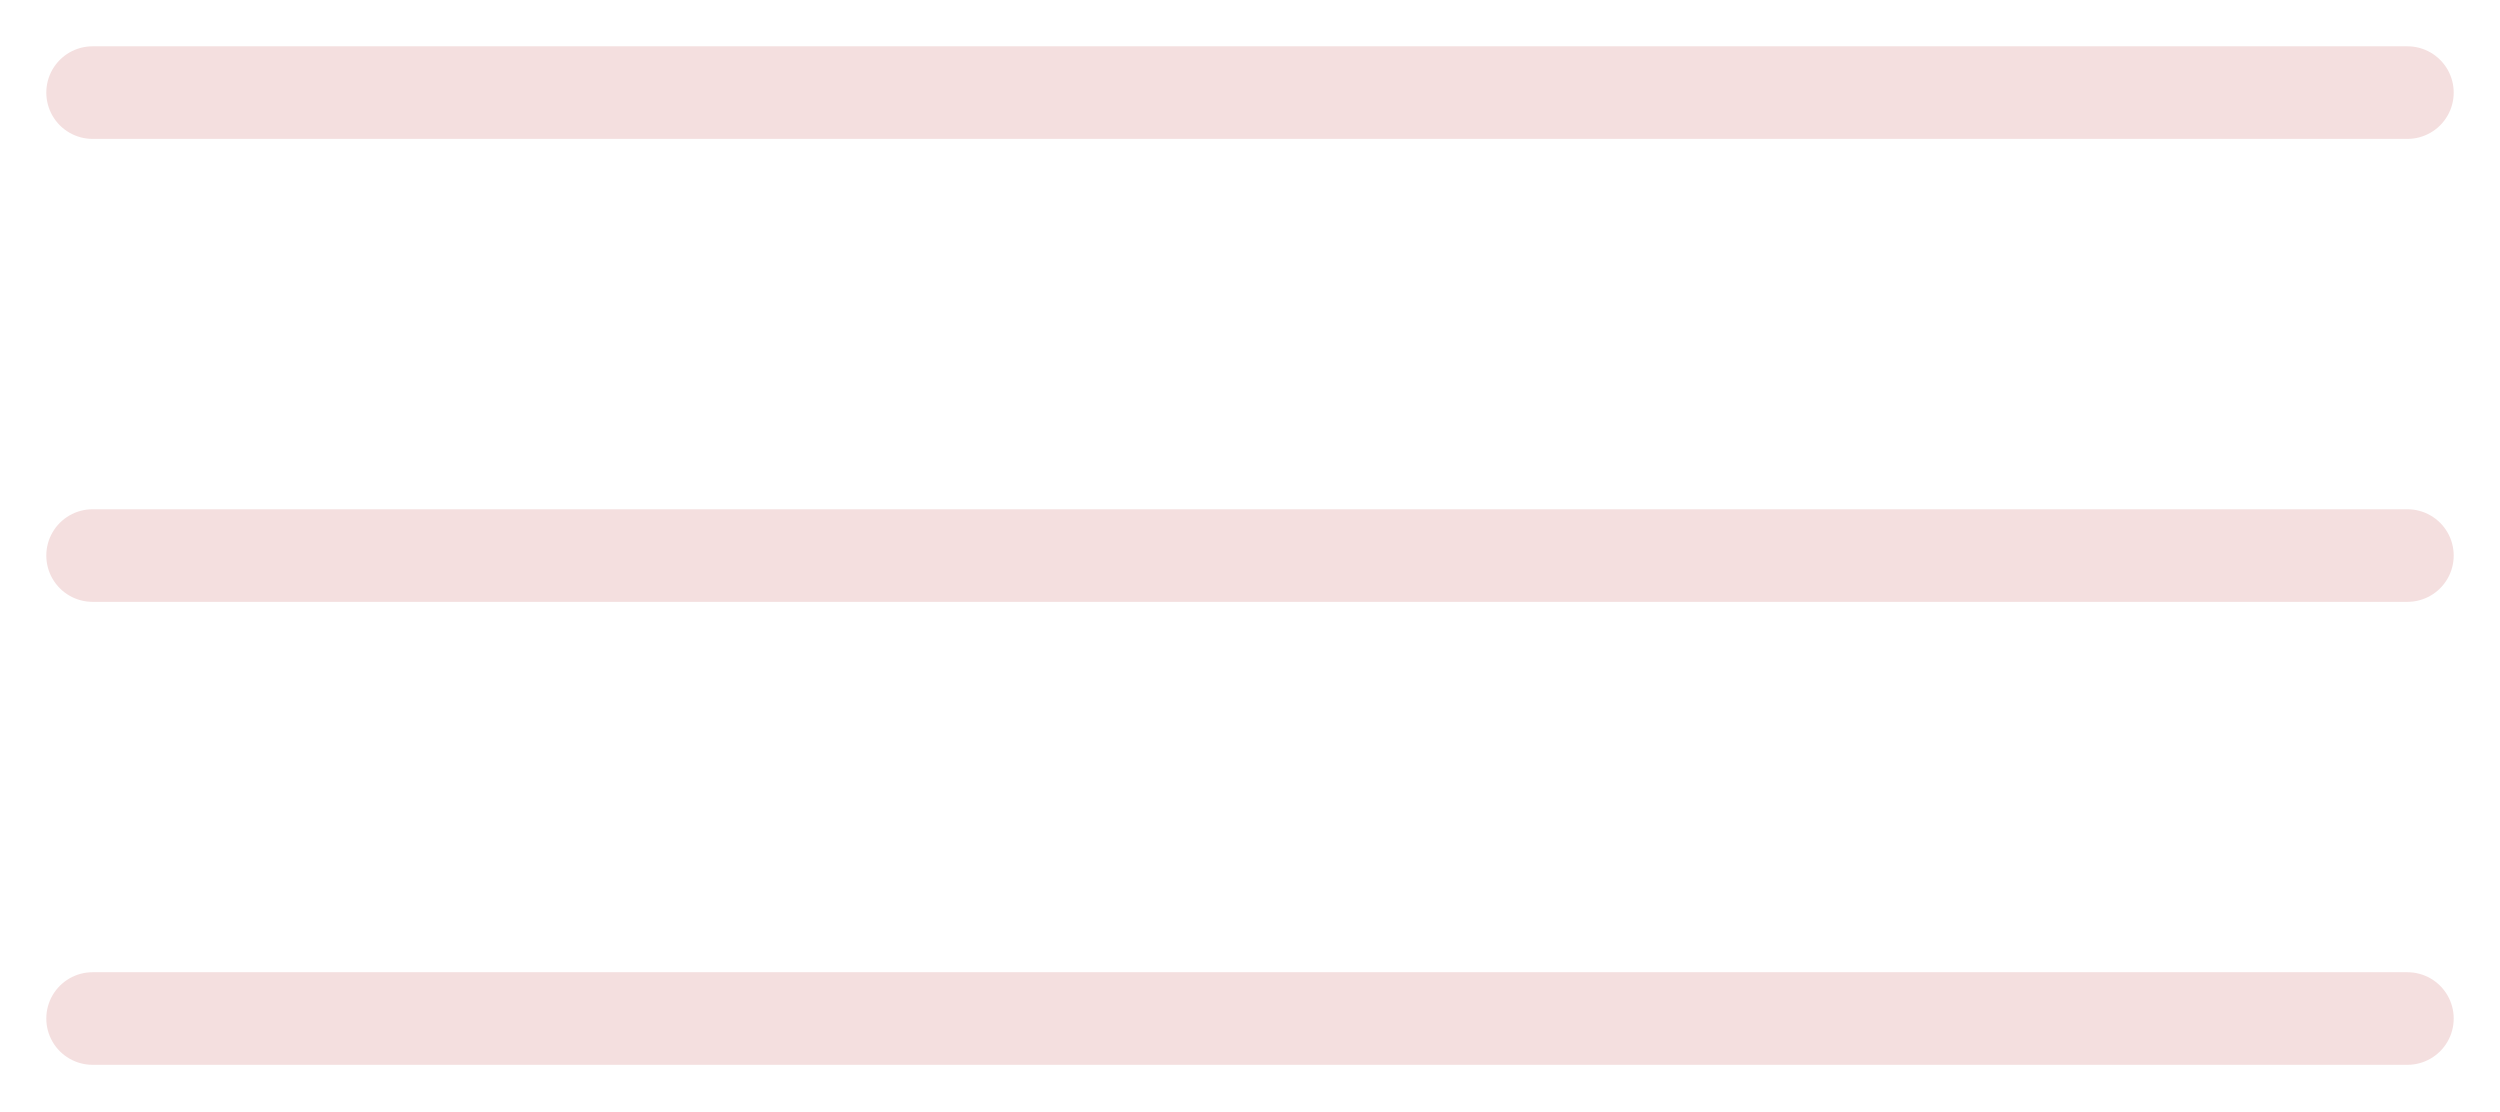
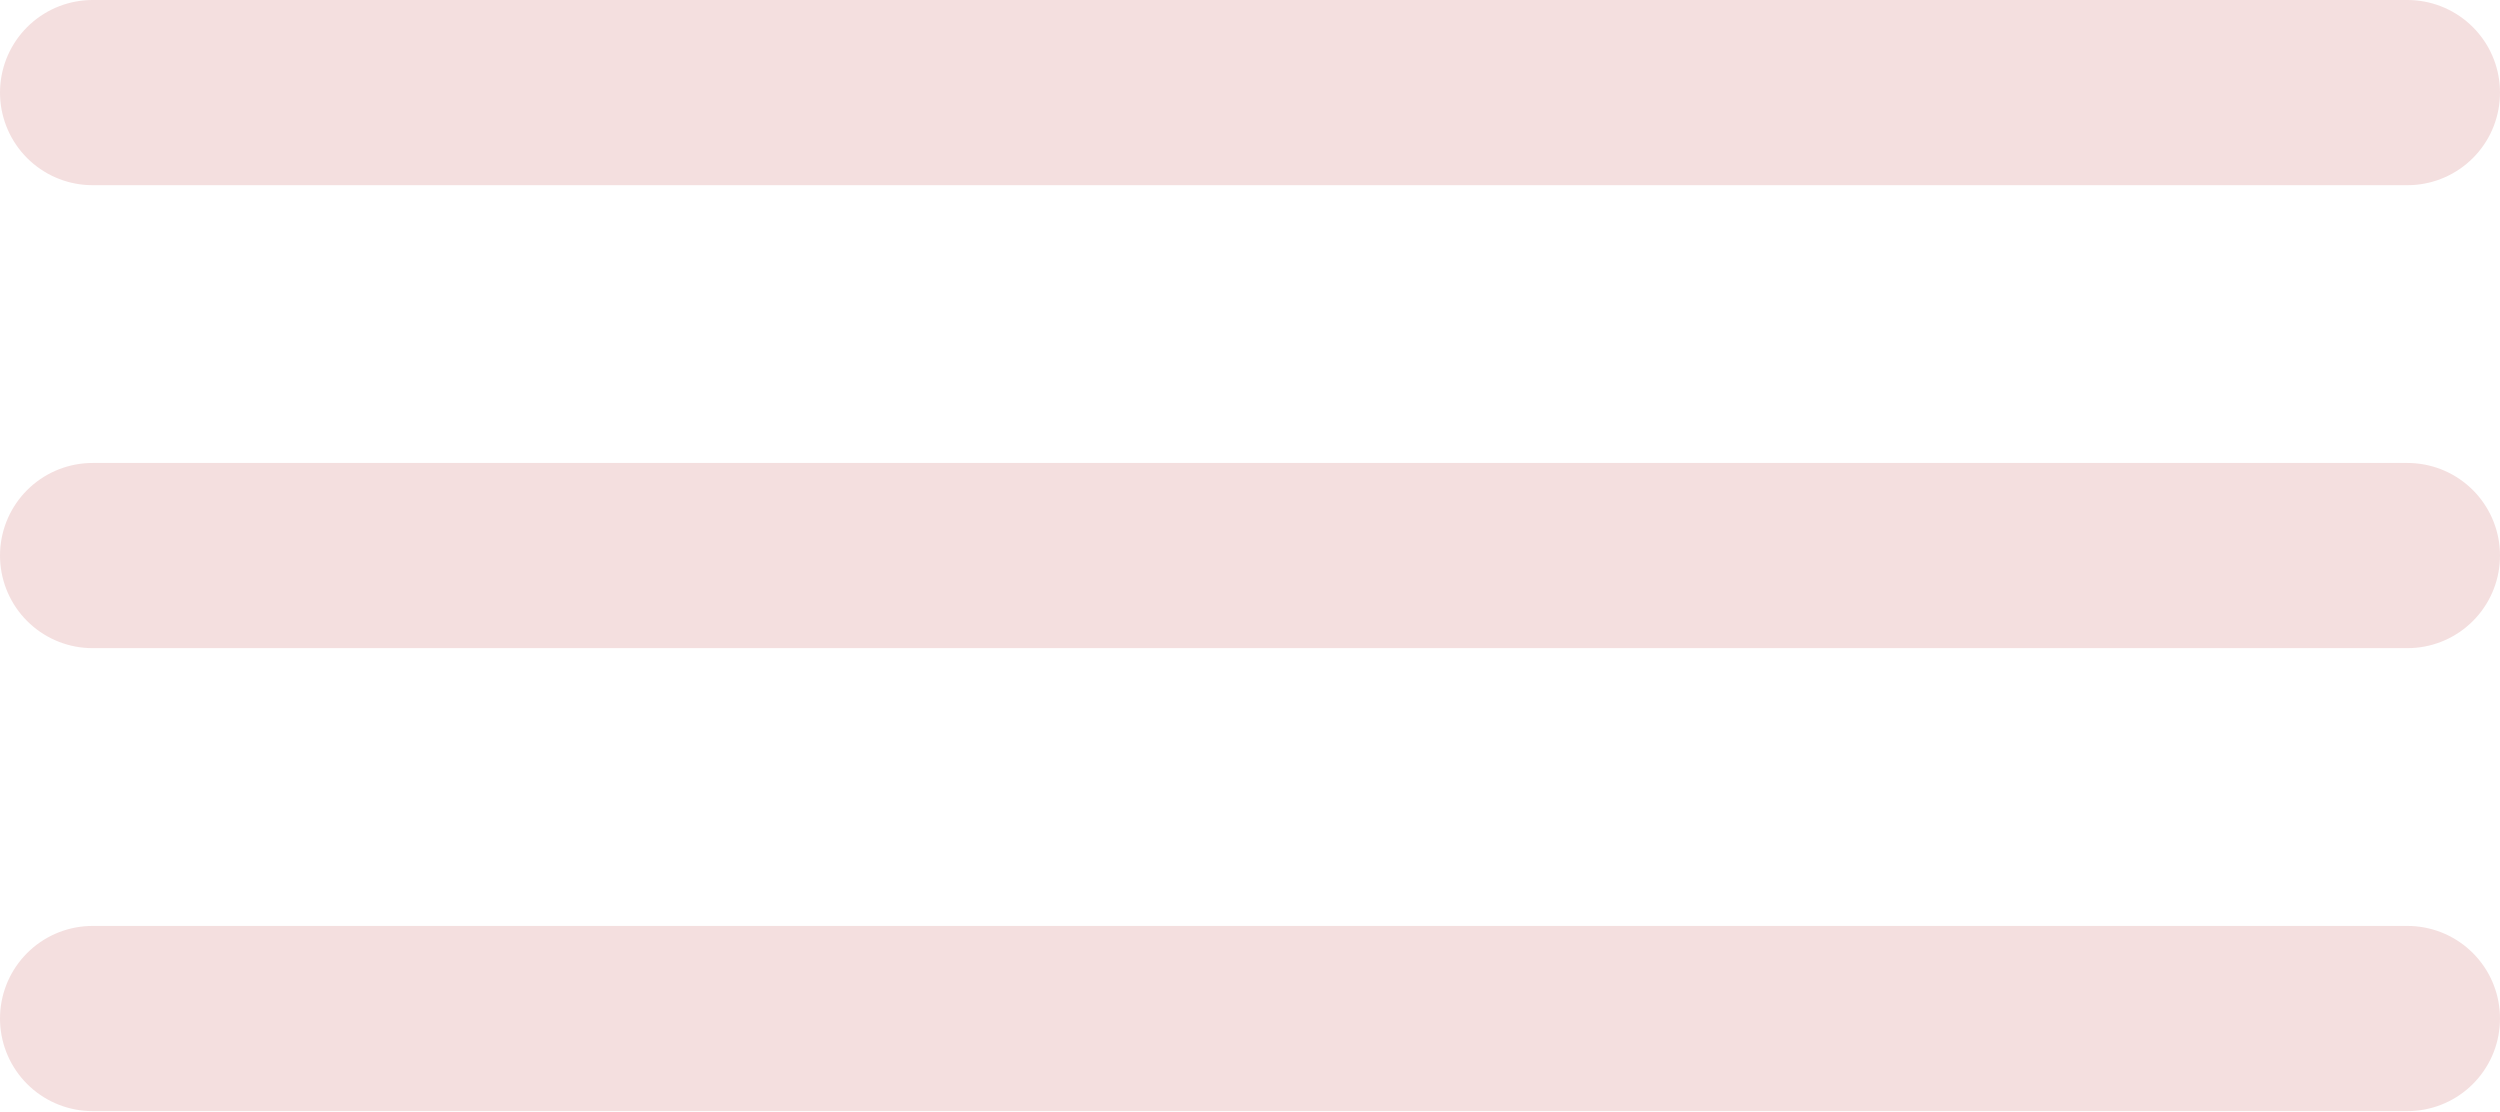
<svg xmlns="http://www.w3.org/2000/svg" width="27" height="12" viewBox="0 0 27 12" fill="none">
-   <path d="M1 1H26" stroke="#F4DFDF" stroke-linecap="round" />
-   <path d="M1 6H26" stroke="#F4DFDF" stroke-linecap="round" />
-   <path d="M1 11H26" stroke="#F4DFDF" stroke-linecap="round" />
+   <path d="M1 1H26" stroke="#F4DFDF" stroke-linecap="round" stroke-width="2" />
+   <path d="M1 6H26" stroke="#F4DFDF" stroke-linecap="round" stroke-width="2" />
+   <path d="M1 11H26" stroke="#F4DFDF" stroke-linecap="round" stroke-width="2" />
</svg>
